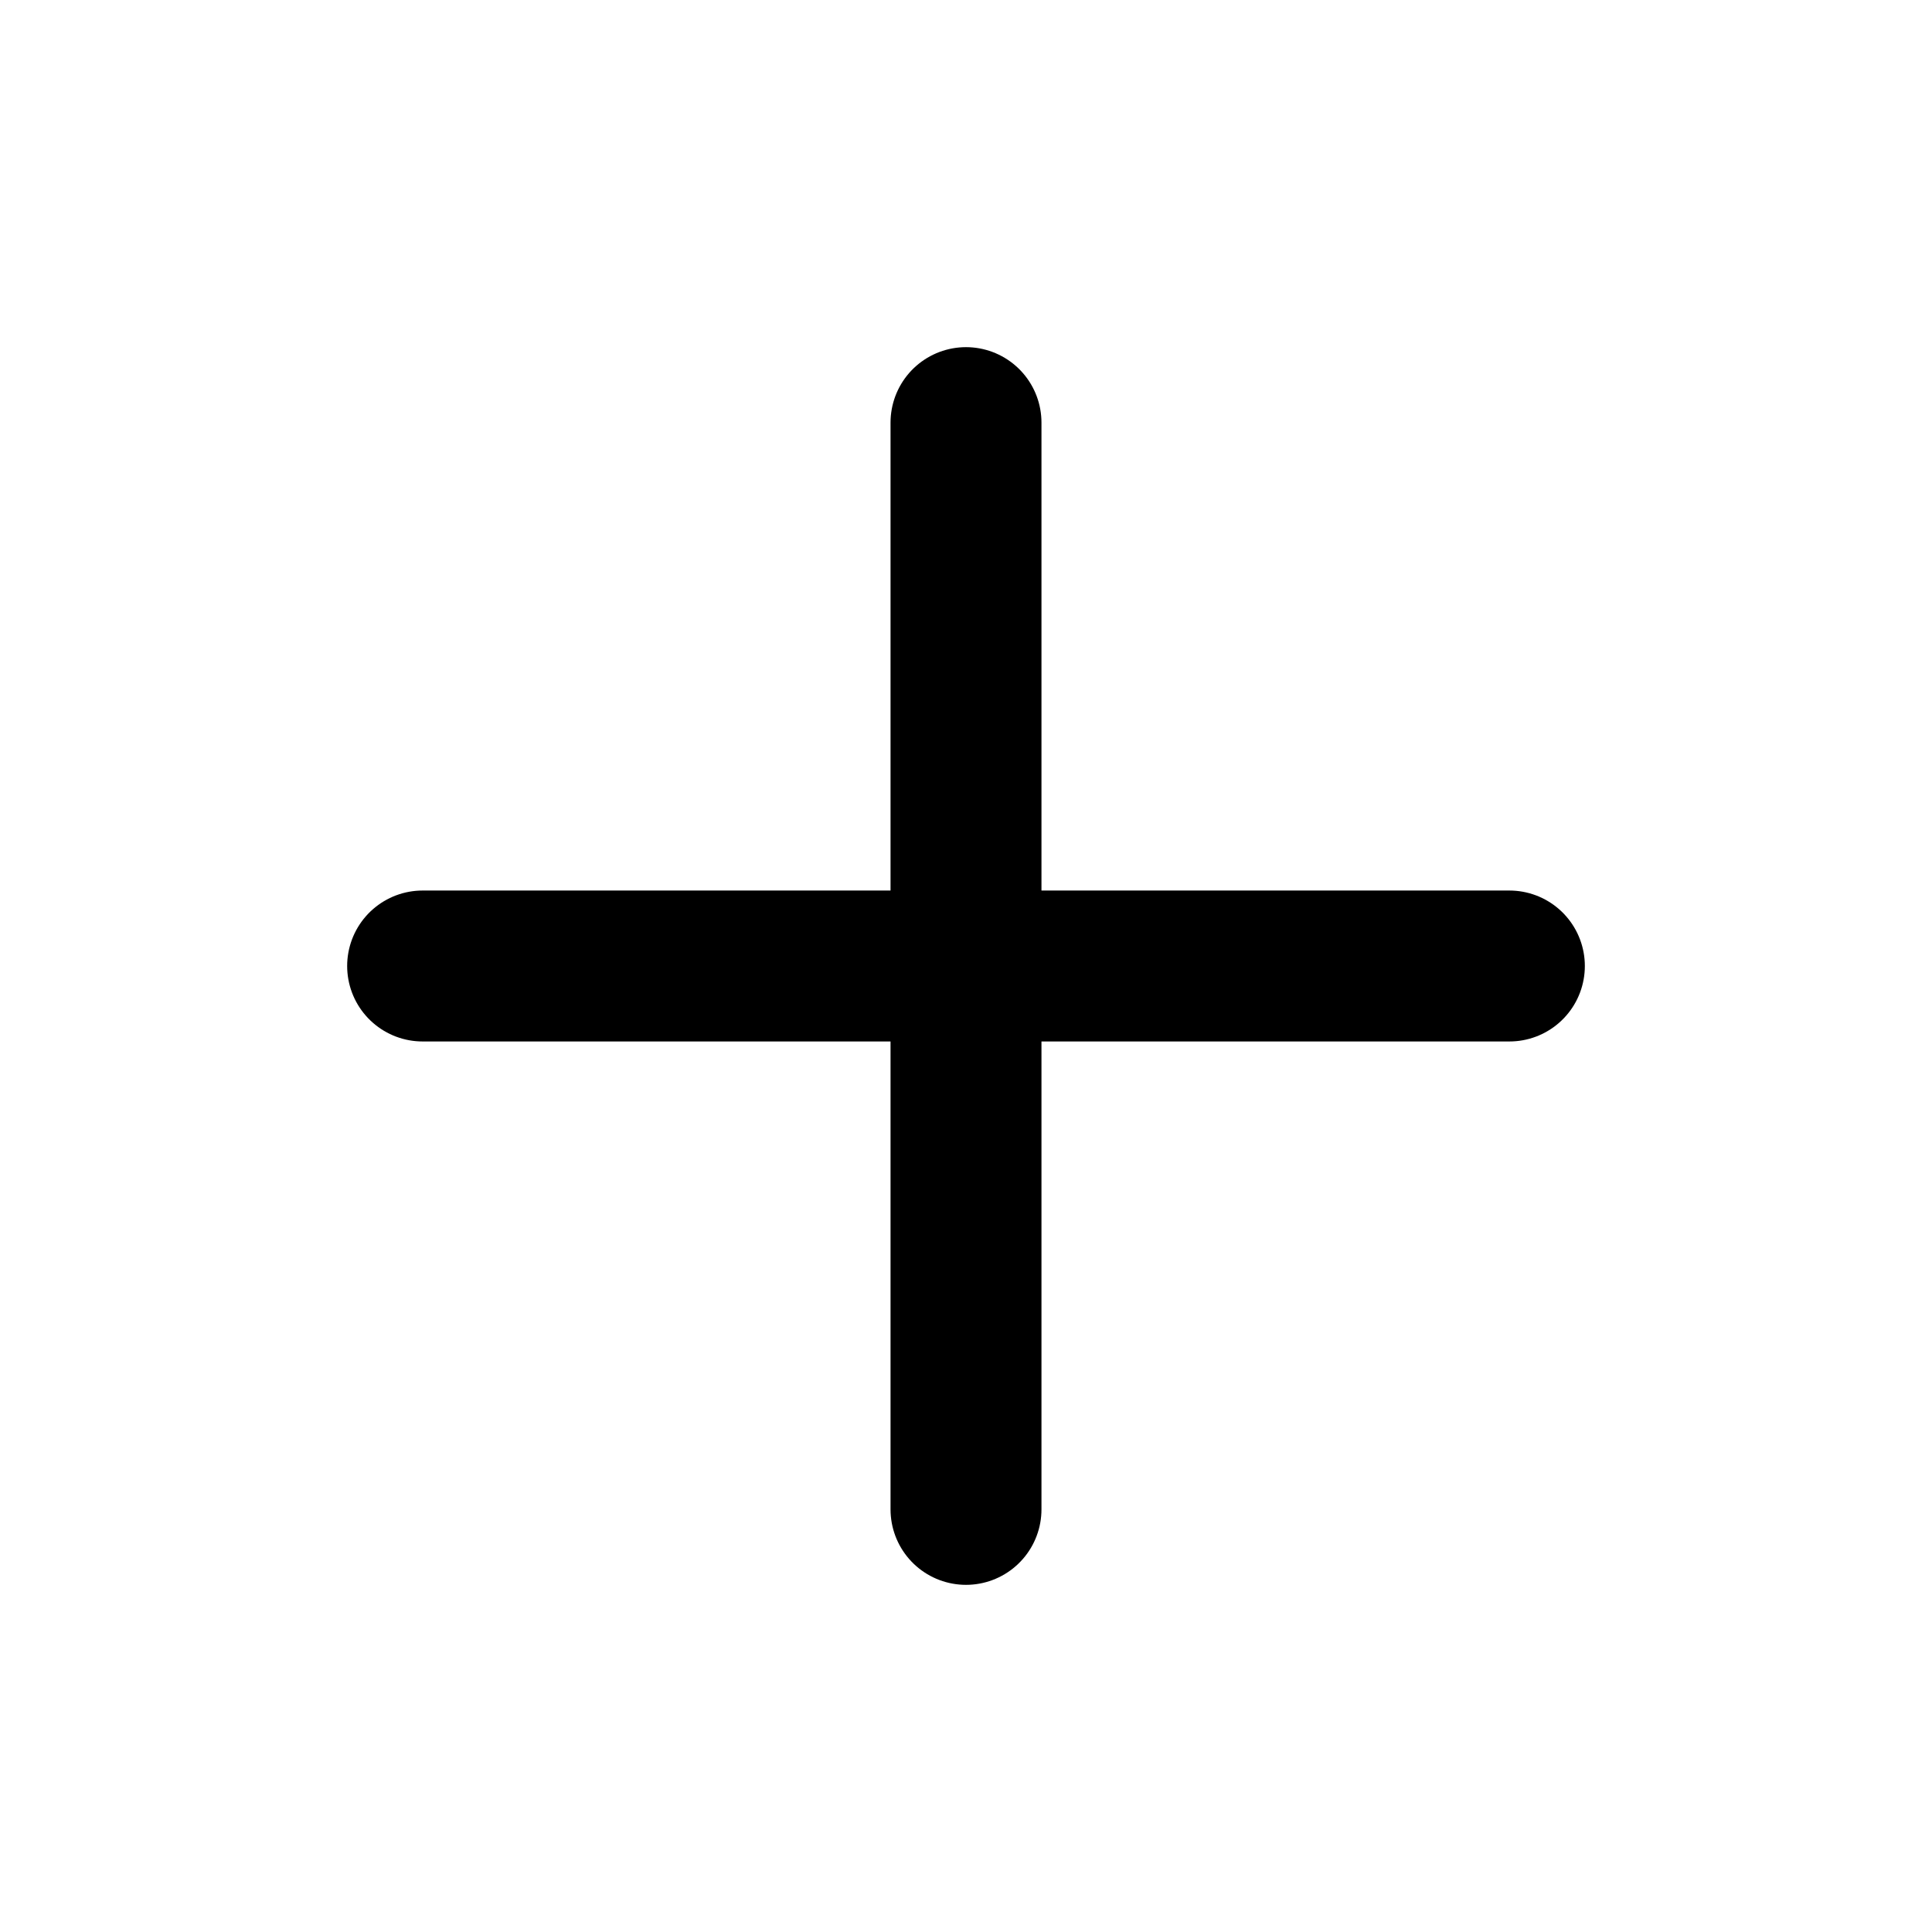
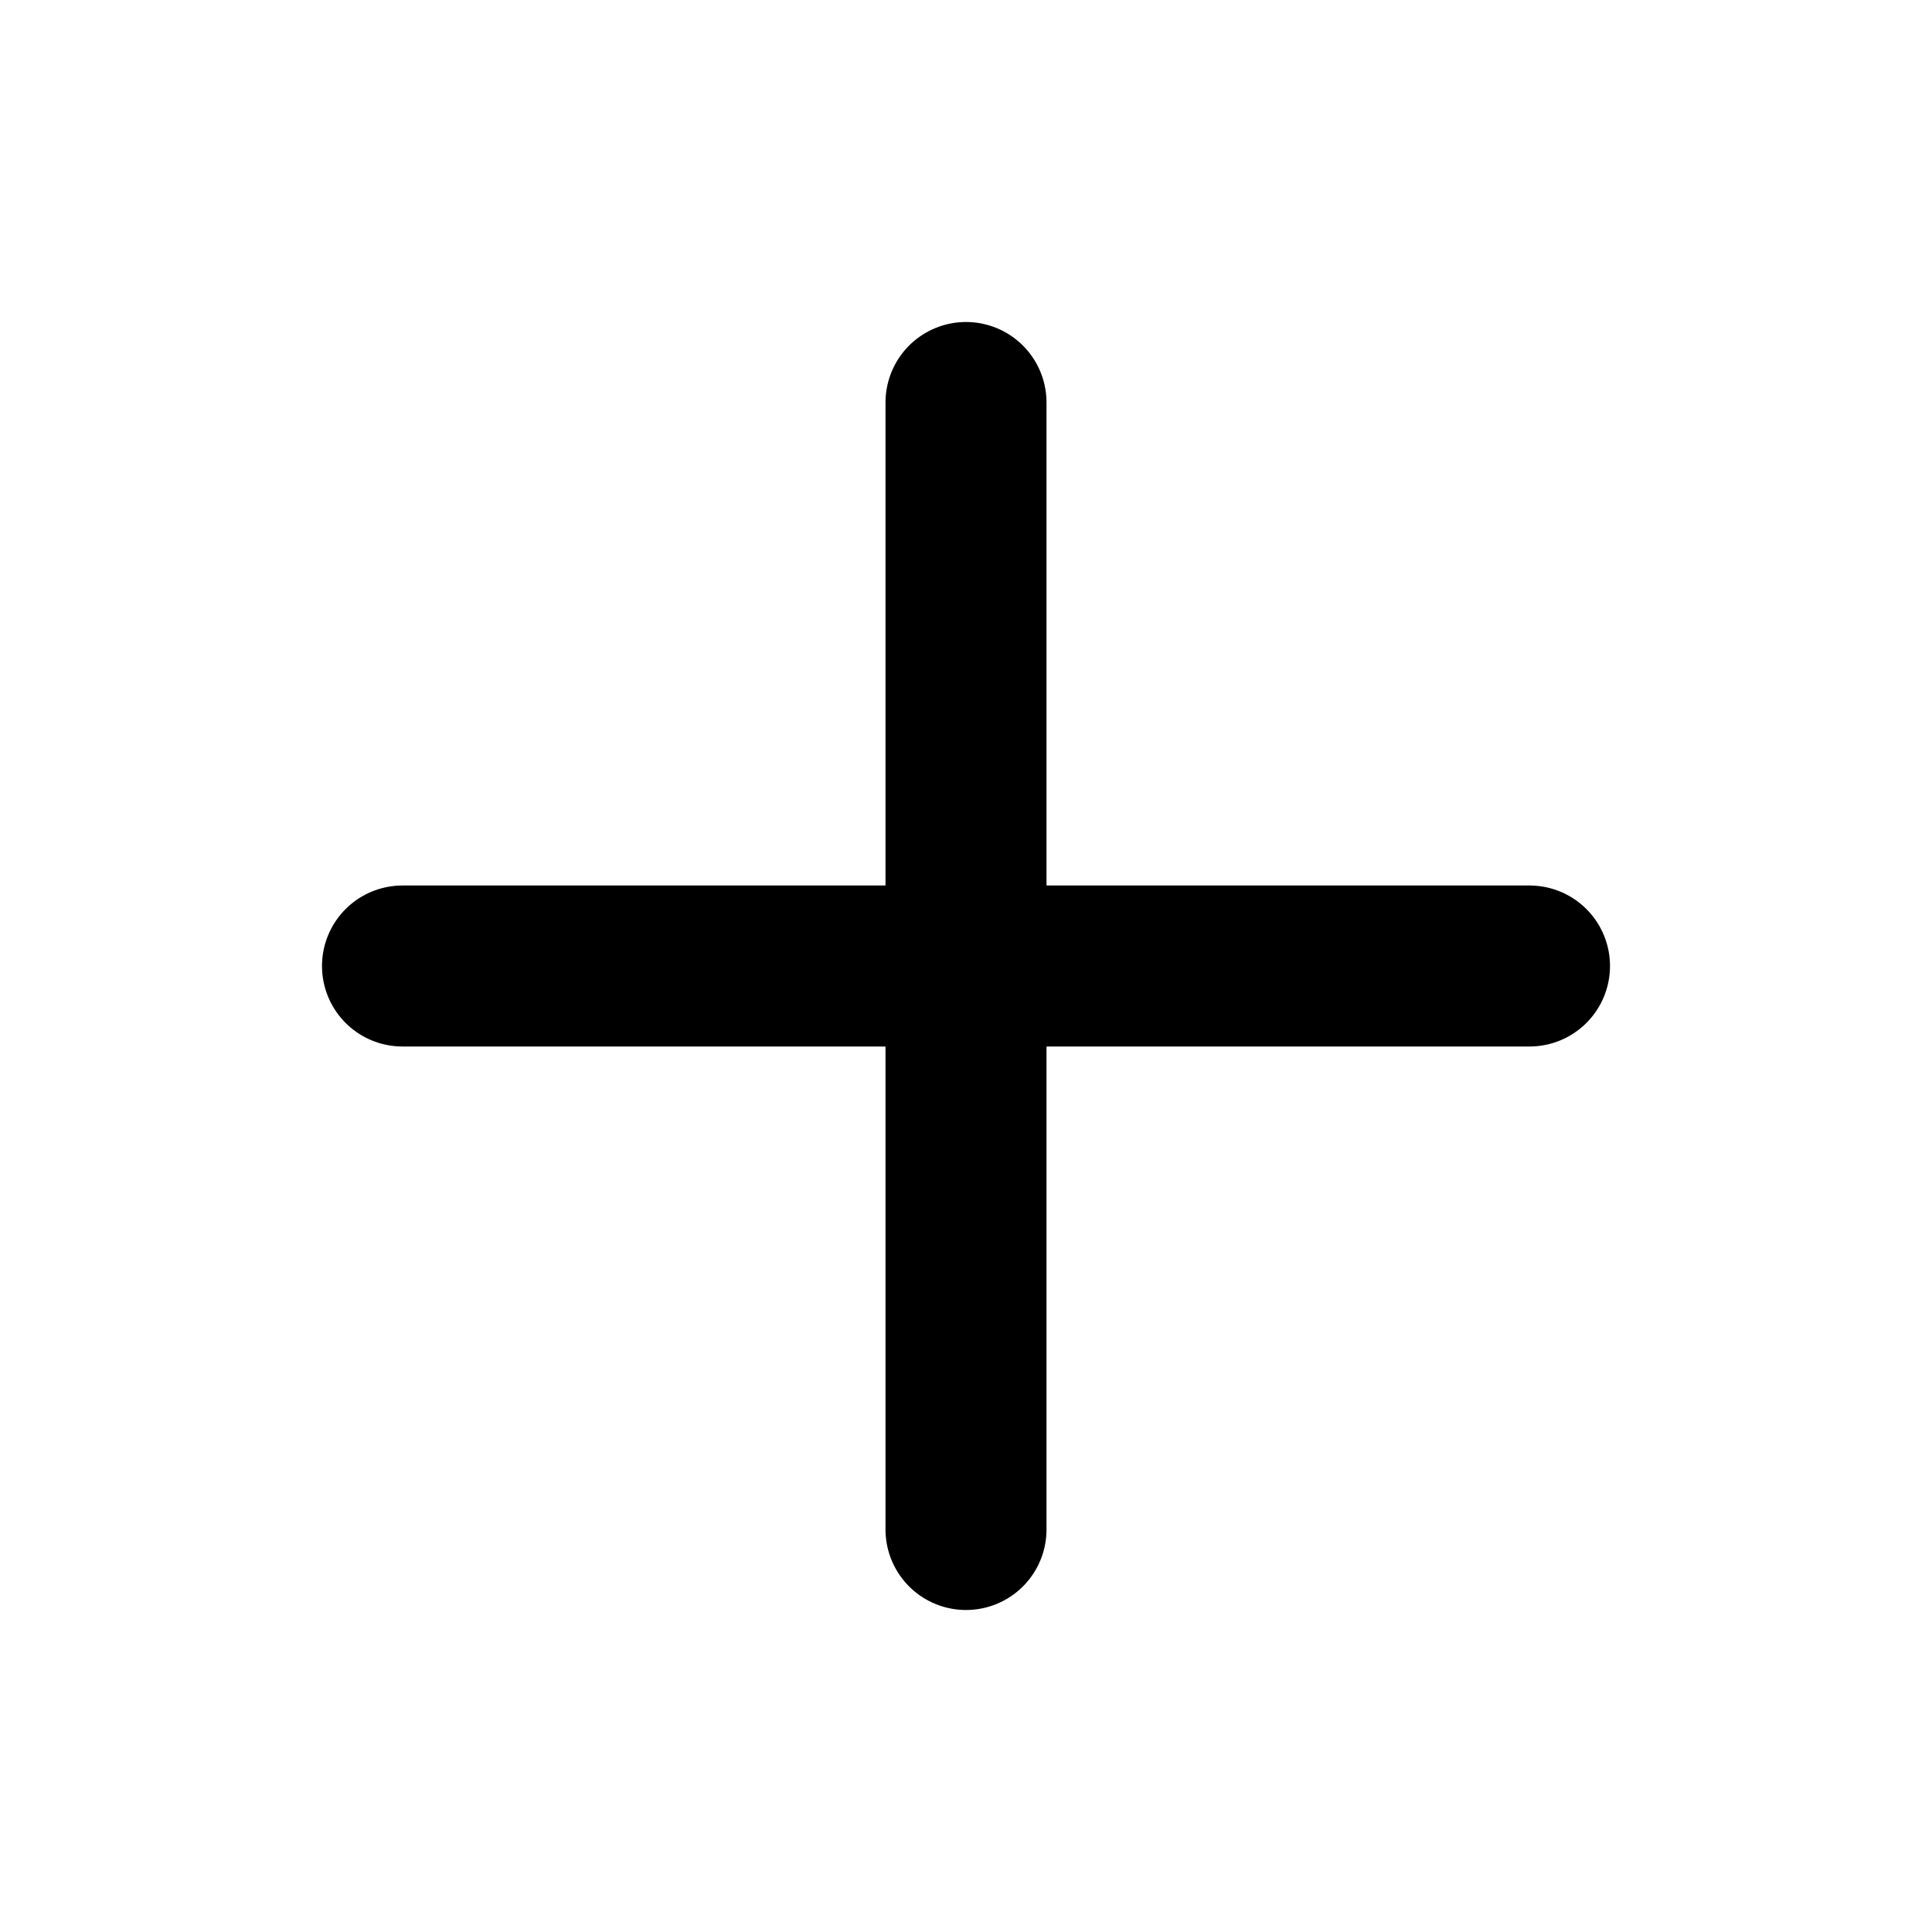
- <svg xmlns="http://www.w3.org/2000/svg" width="64" height="64" viewBox="0 0 64 64" fill="none">
-   <path d="M32 14V50" stroke="currentColor" stroke-width="5" stroke-linecap="round" />
-   <path d="M14 32H50" stroke="currentColor" stroke-width="5" stroke-linecap="round" />
+ <svg xmlns="http://www.w3.org/2000/svg" width="24" height="24" viewBox="0 0 24 24" fill="none" stroke="currentColor" stroke-width="2" stroke-linecap="round" stroke-linejoin="round">
+   <line x1="12" y1="5" x2="12" y2="19" />
+   <line x1="5" y1="12" x2="19" y2="12" />
</svg>
